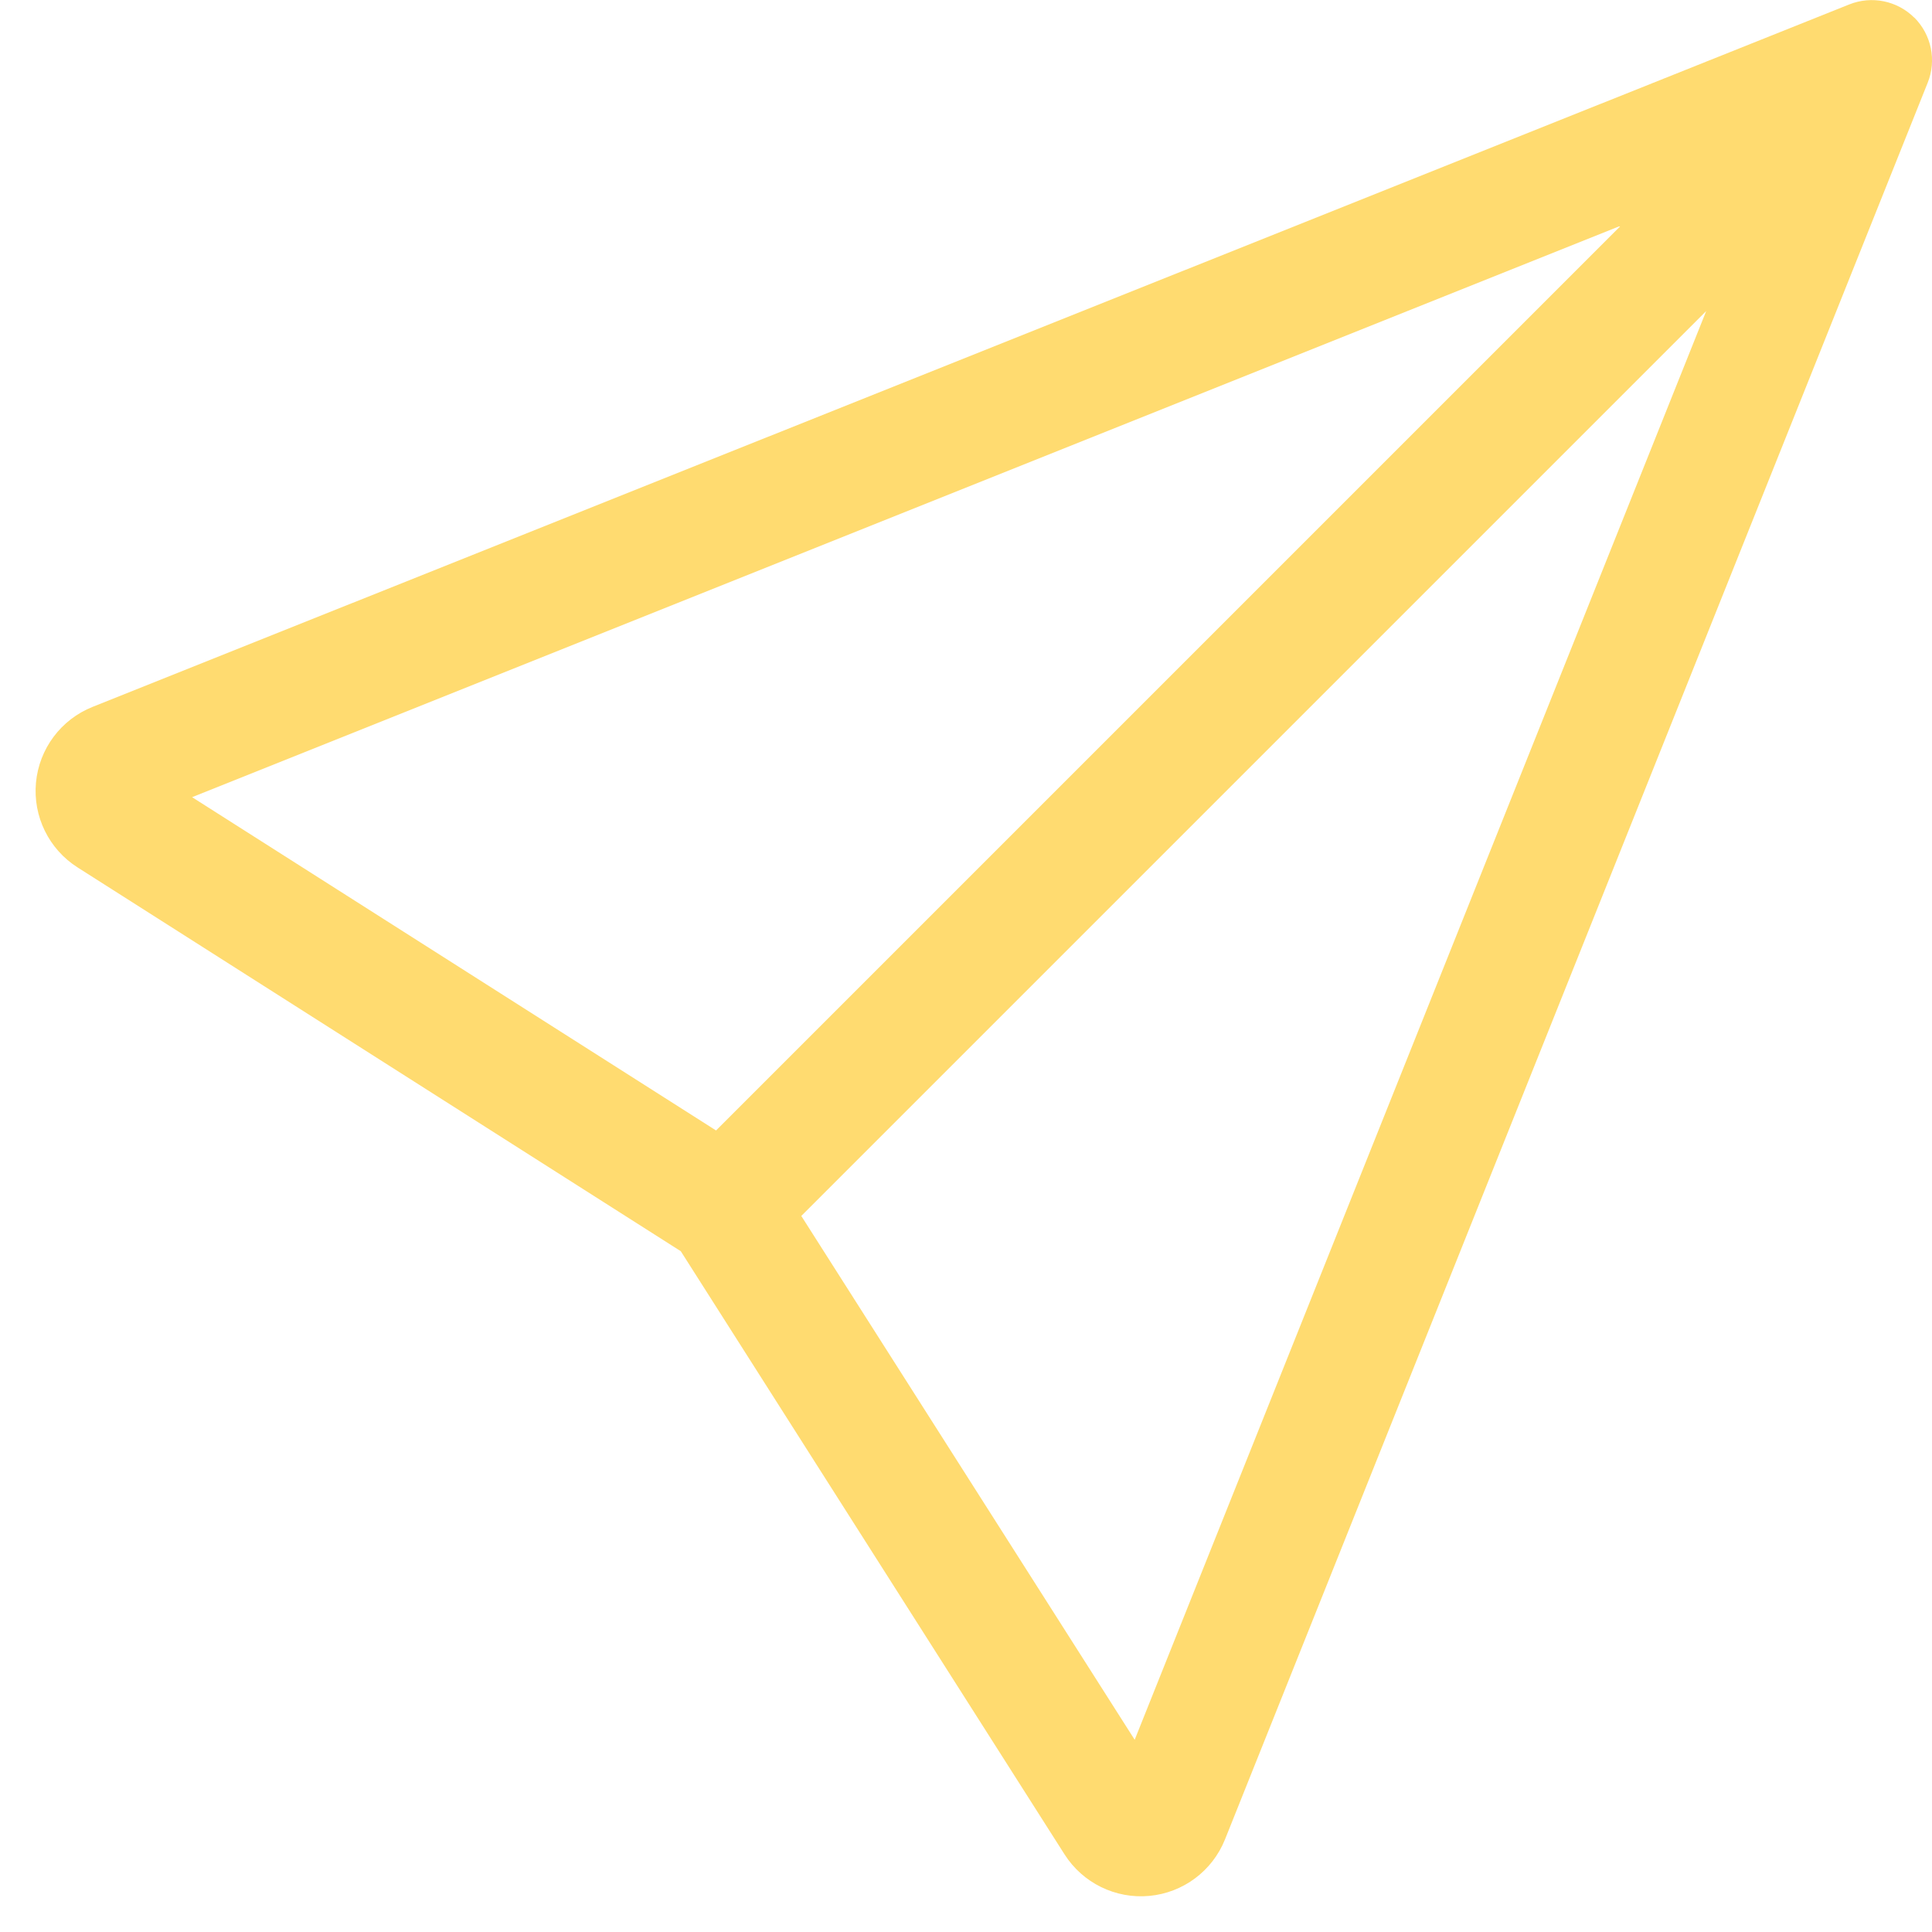
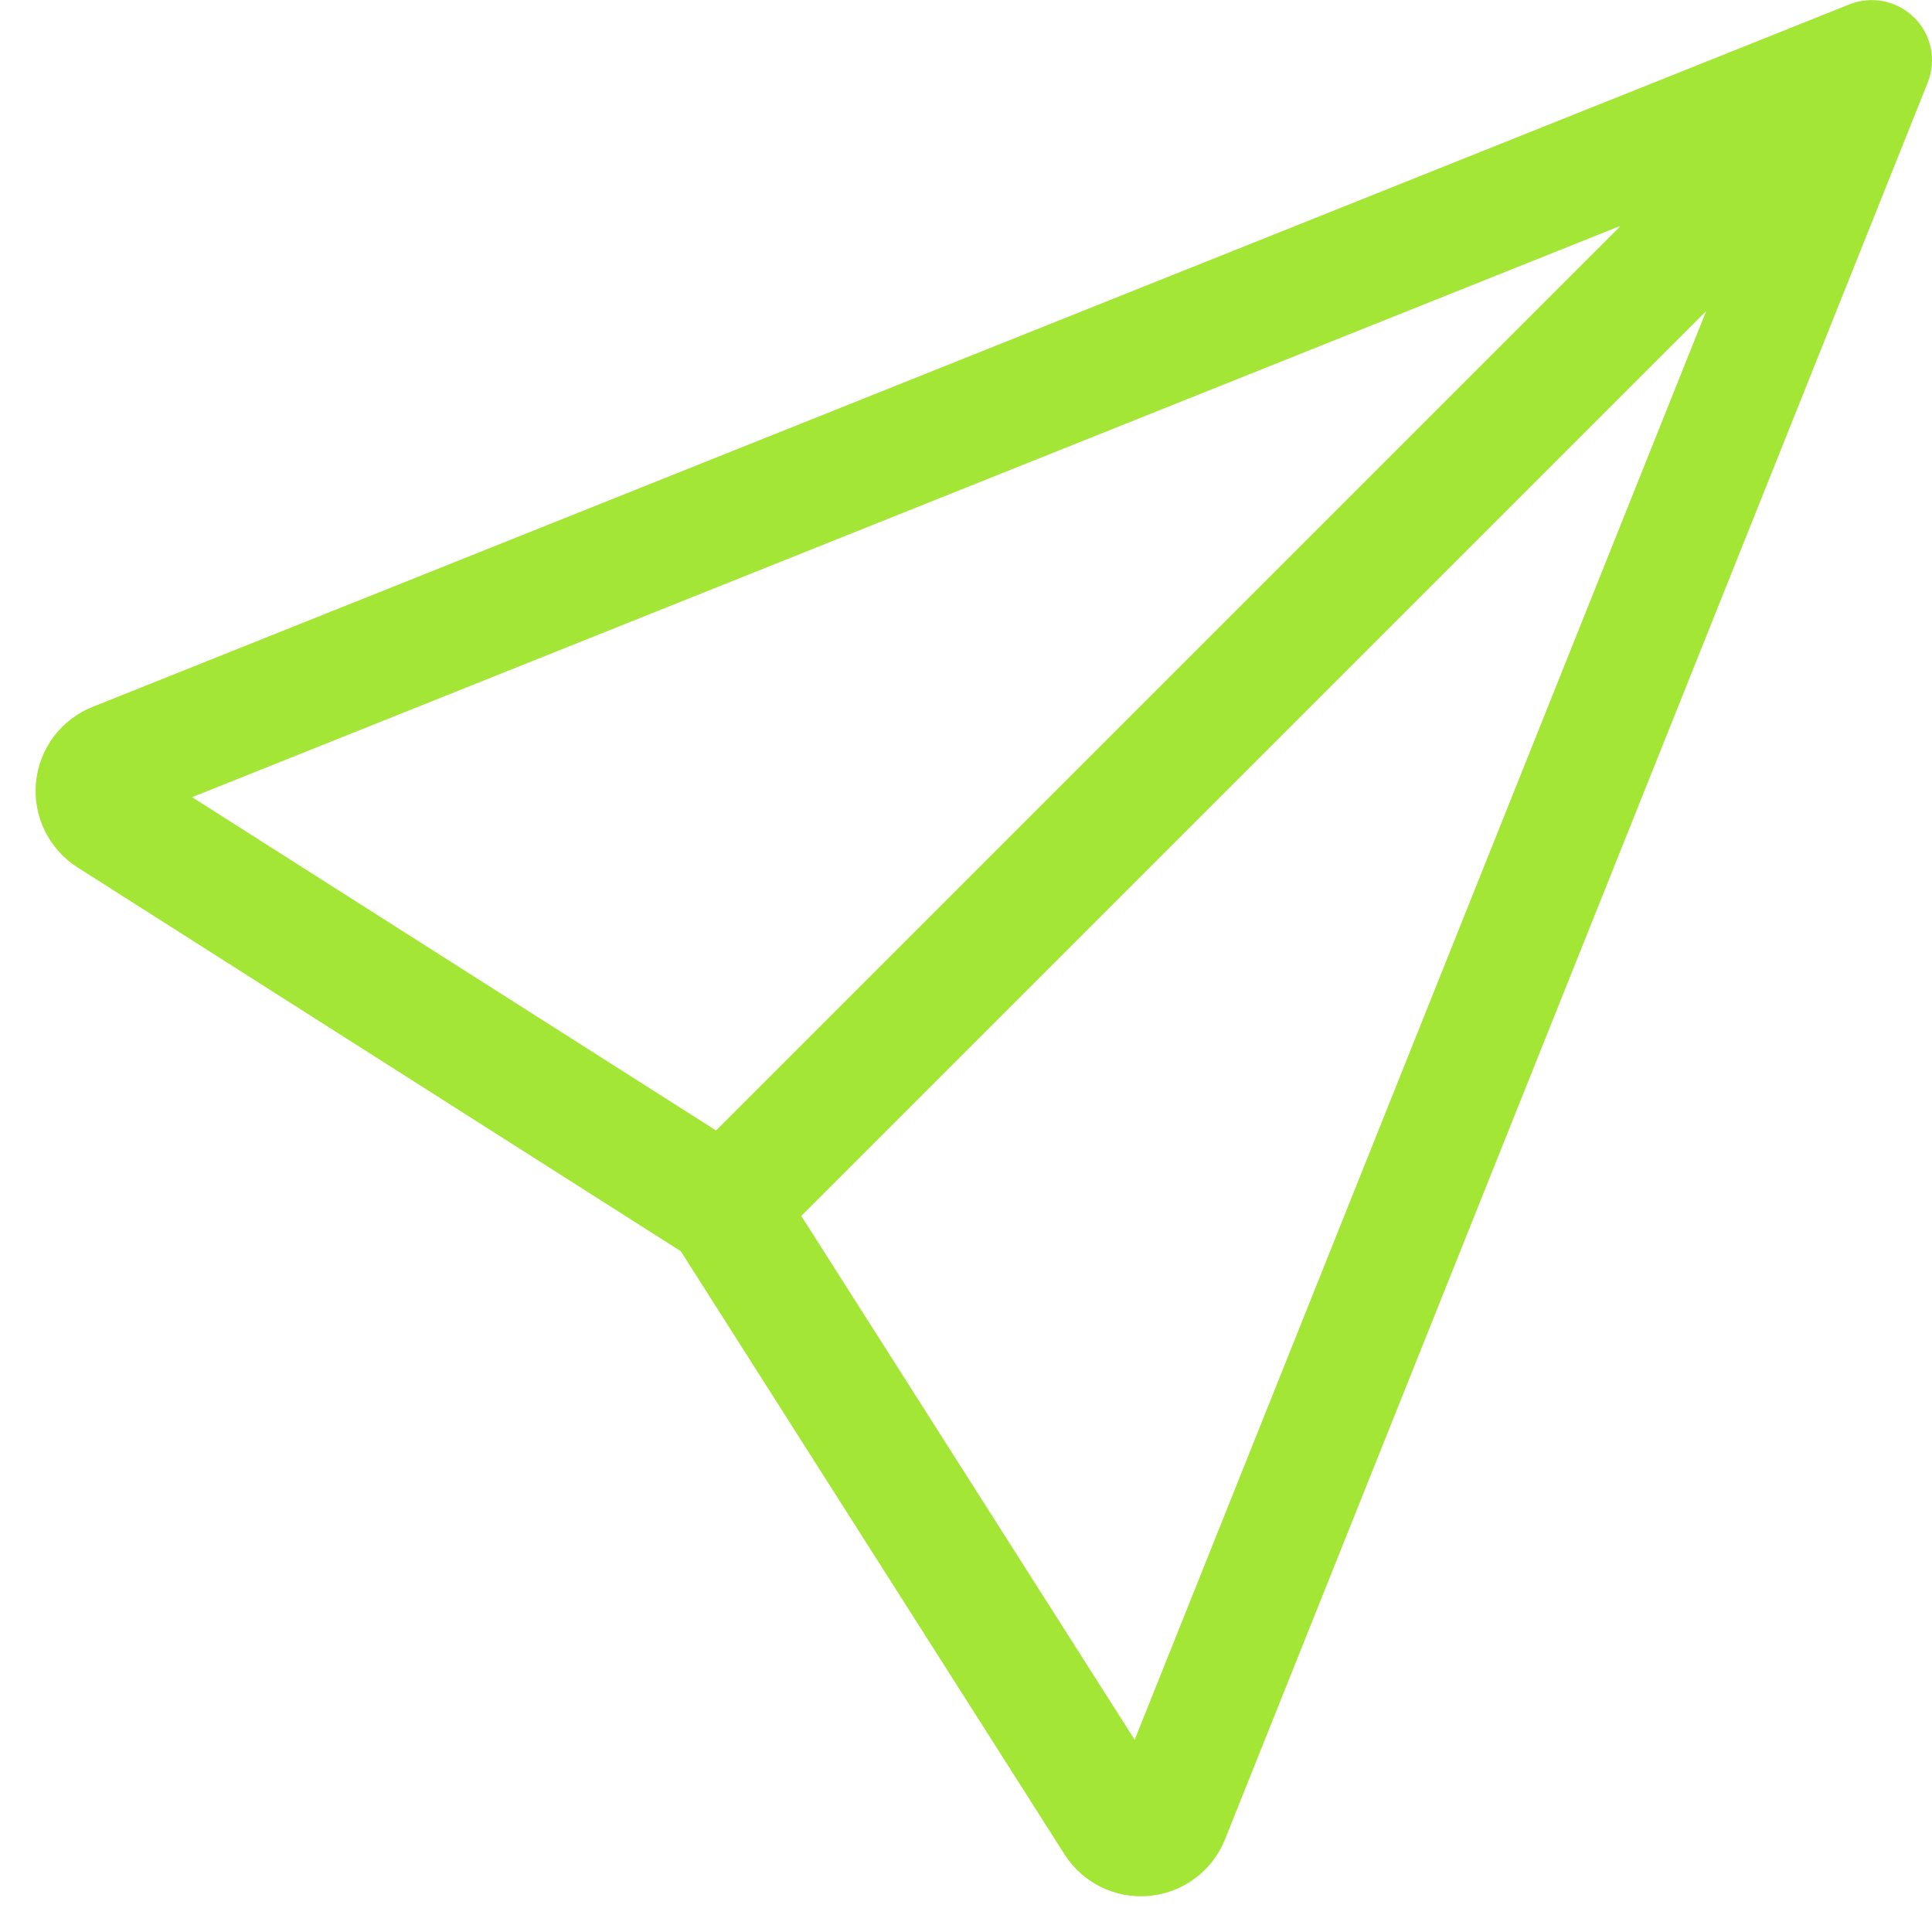
- <svg xmlns="http://www.w3.org/2000/svg" width="16" height="16" fill="hsl(45, 100%, 72%)" class="bi bi-send" viewBox="0 0 16 16">
+ <svg xmlns="http://www.w3.org/2000/svg" width="16" height="16" fill="#a3e635" class="bi bi-send" viewBox="0 0 16 16">
  <path d="M15.854.146a.5.5 0 0 1 .11.54l-5.819 14.547a.75.75 0 0 1-1.329.124l-3.178-4.995L.643 7.184a.75.75 0 0 1 .124-1.33L15.314.037a.5.5 0 0 1 .54.11ZM6.636 10.07l2.761 4.338L14.13 2.576zm6.787-8.201L1.591 6.602l4.339 2.76z" />
</svg>
